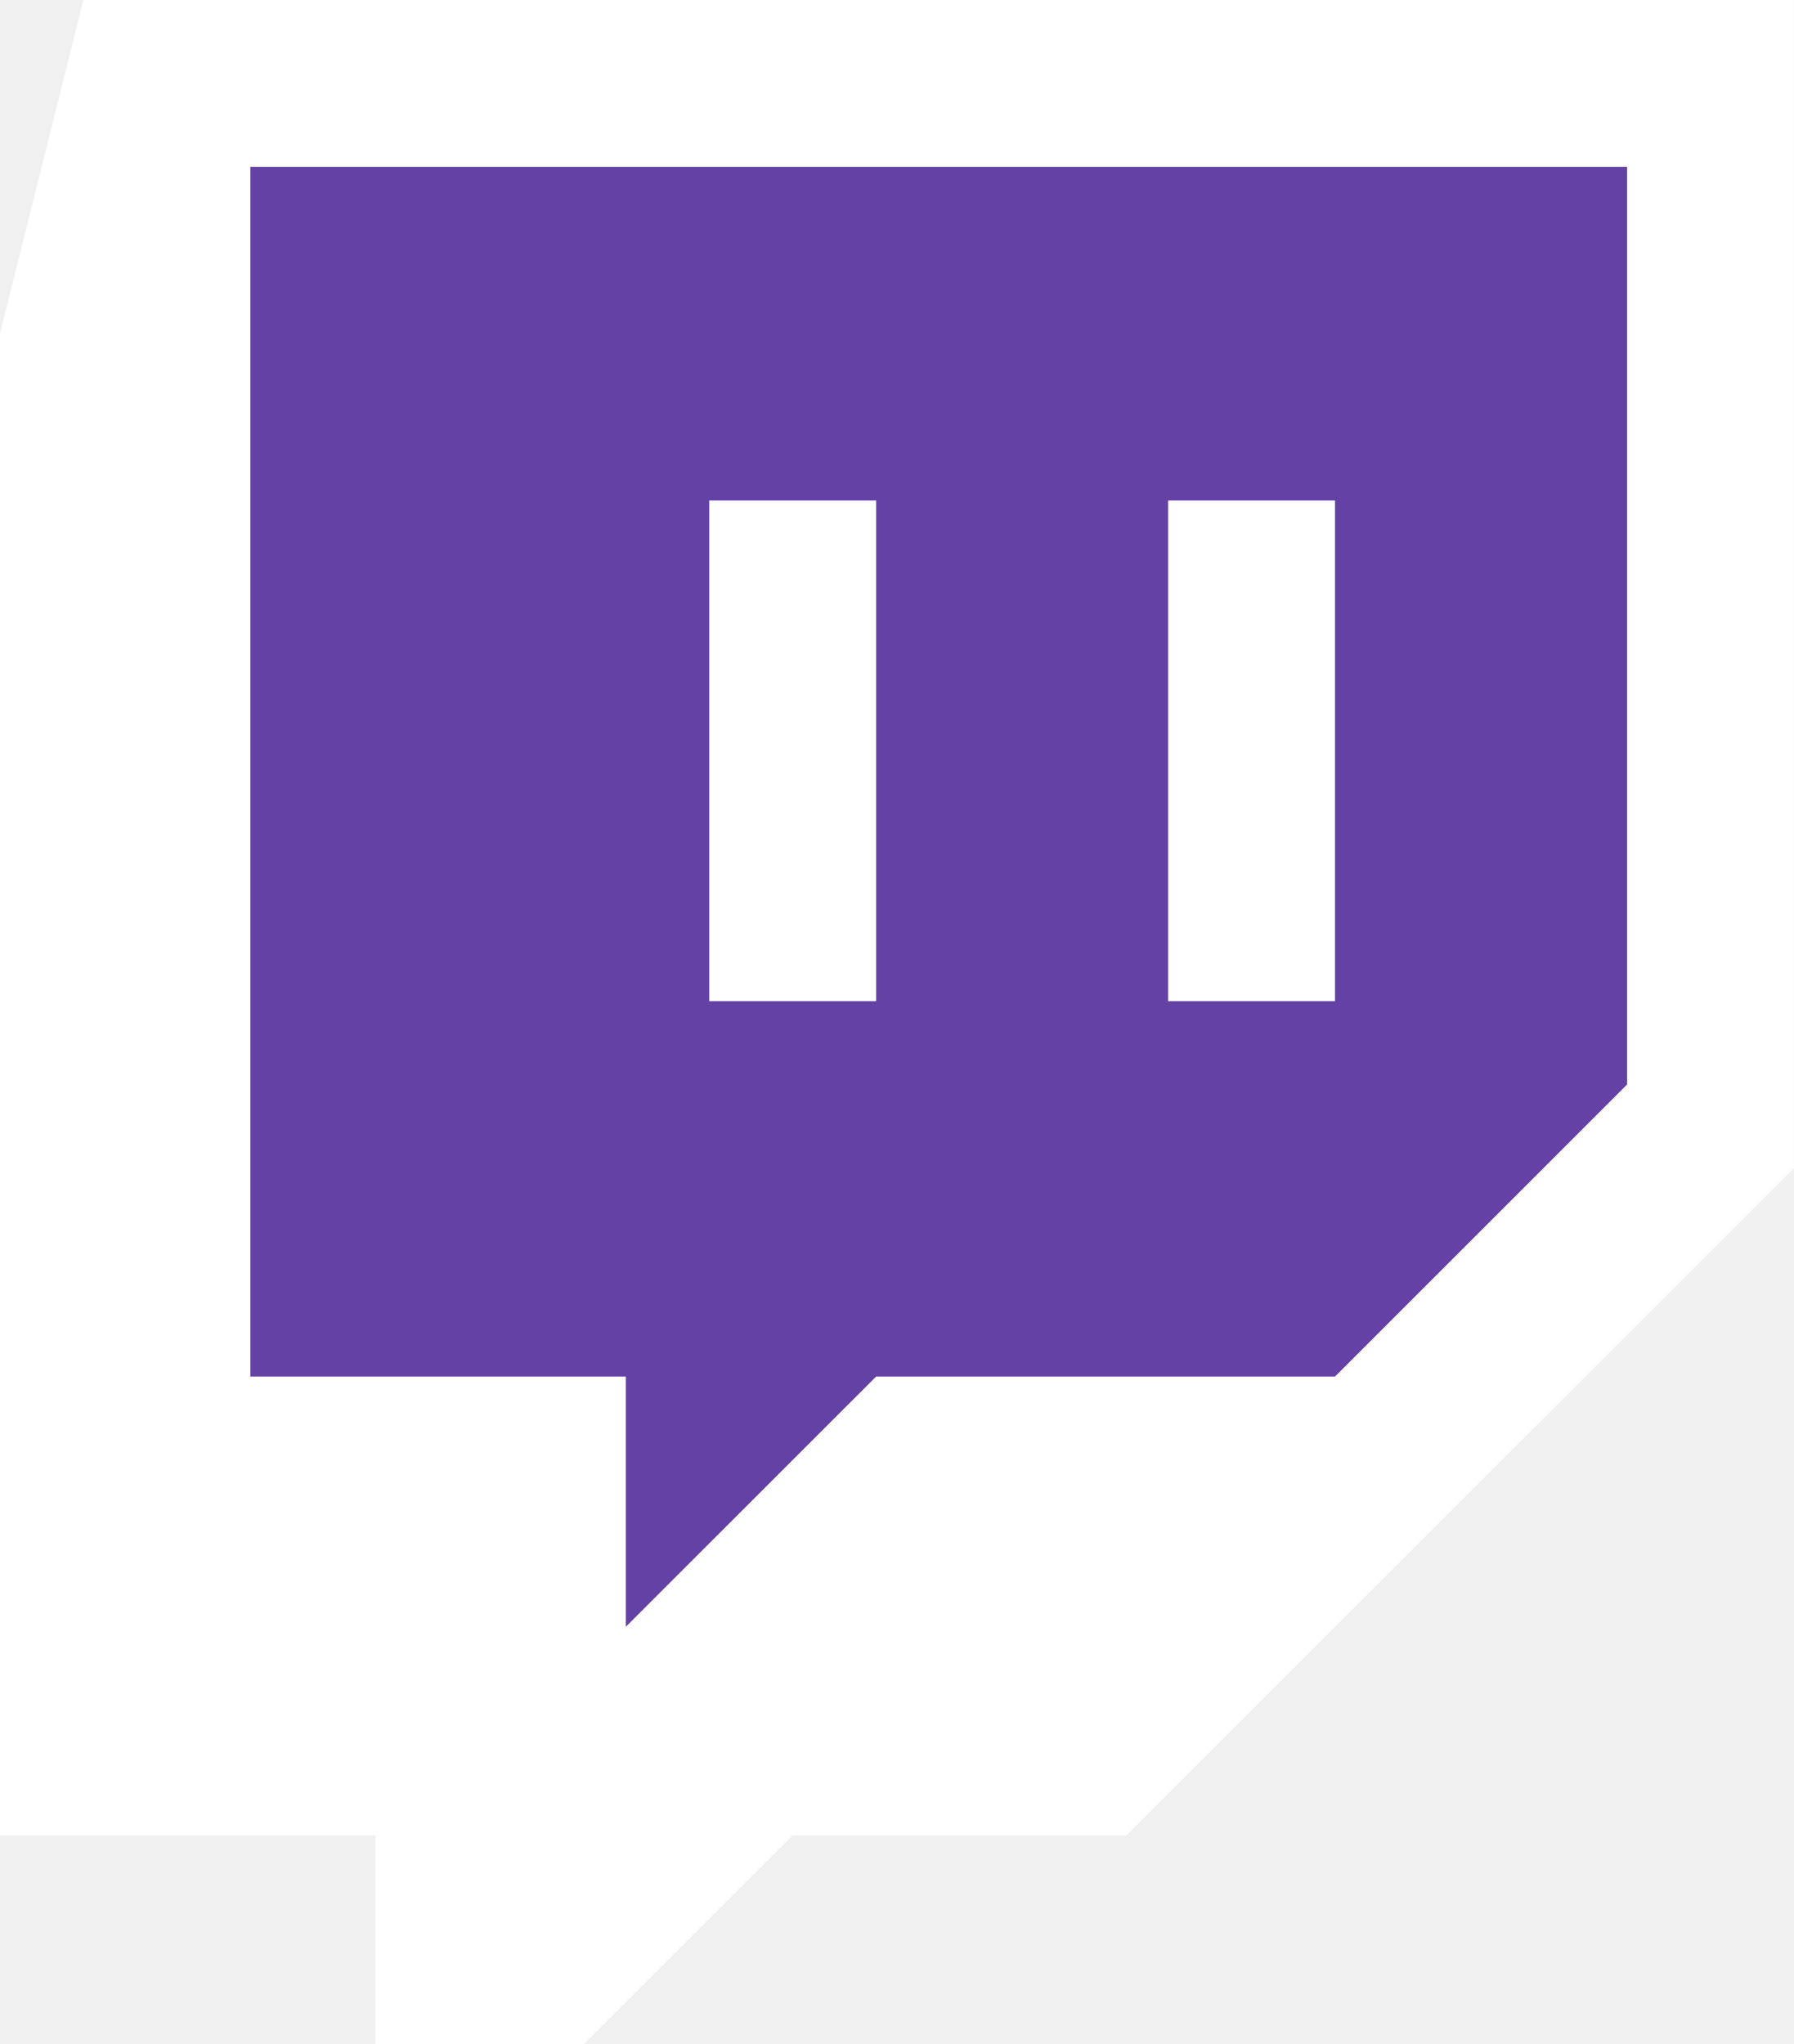
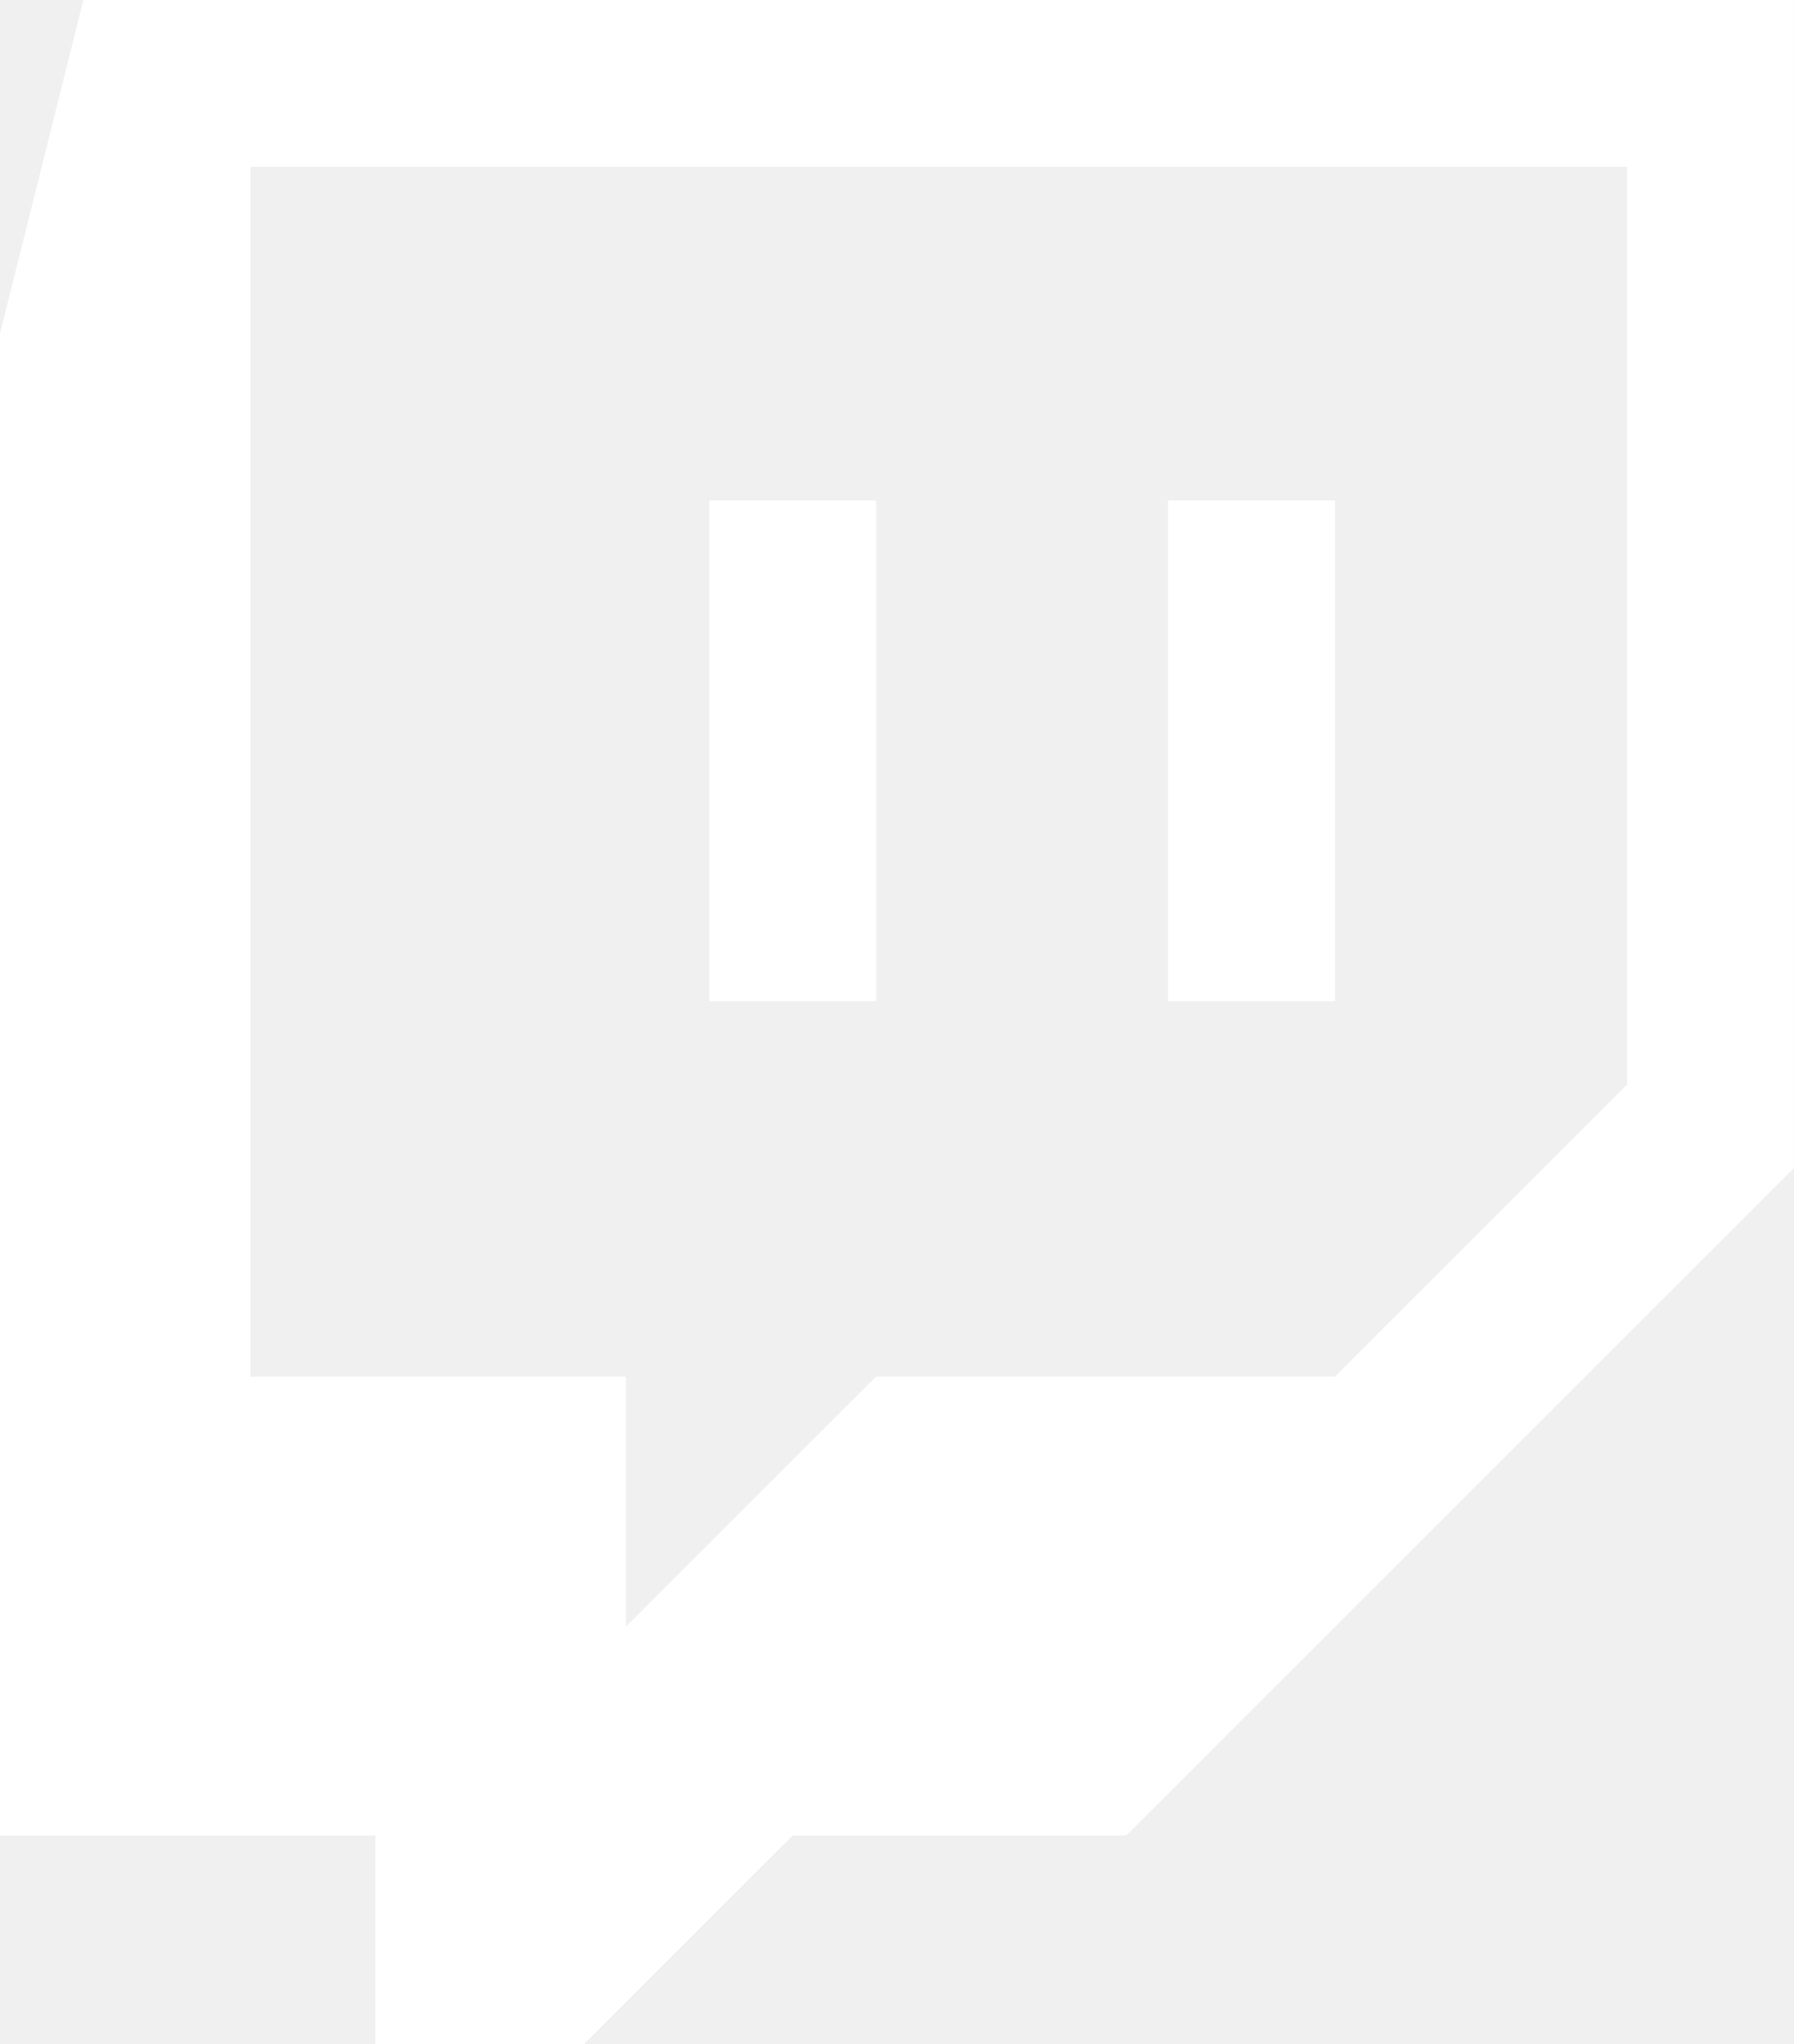
<svg xmlns="http://www.w3.org/2000/svg" version="1.1" width="111.787" height="127.387" viewBox="0,0,111.787,127.387">
  <g transform="translate(-264.1067,-116.3067)">
-     <g stroke="none" stroke-miterlimit="10">
-       <path d="M274.089,228.735l1.992,-102.912h97.269c0,0 0,2.027 0,4.316c0,8.911 -0.664,54.444 -0.664,54.444c0,0 -22.672,29.943 -38.294,35.167c-17.294,5.784 -60.302,8.985 -60.302,8.985z" fill="#6441a5" fill-rule="nonzero" stroke-width="0" />
-       <path d="M308.304,147.5h10.399v31.201h-10.399zM336.899,147.5h10.399v31.201h-10.399z" fill="#ffffff" fill-rule="evenodd" stroke-width="1" />
-       <path d="M365.5,126.705h-85.792v75.392h23.397v15.596l15.599,-15.596h28.593l18.203,-18.201zM375.893,116.307v72.796l-41.595,41.589h-20.795l-13.003,13.001h-12.995v-13.001h-23.4v-93.587l5.199,-20.799z" fill="#ffffff" fill-rule="evenodd" stroke-width="1" />
+     <g fill="#ffffff" fill-rule="evenodd" stroke="none" stroke-miterlimit="10">
+       <path d="M308.304,147.5h10.399v31.201h-10.399zM336.899,147.5h10.399v31.201h-10.399z" />
+       <path d="M365.5,126.705h-85.792v75.392h23.397v15.596l15.599,-15.596h28.593l18.203,-18.201zM375.893,116.307v72.796l-41.595,41.589h-20.795l-13.003,13.001h-12.995v-13.001h-23.4v-93.587l5.199,-20.799z" />
    </g>
  </g>
</svg>
